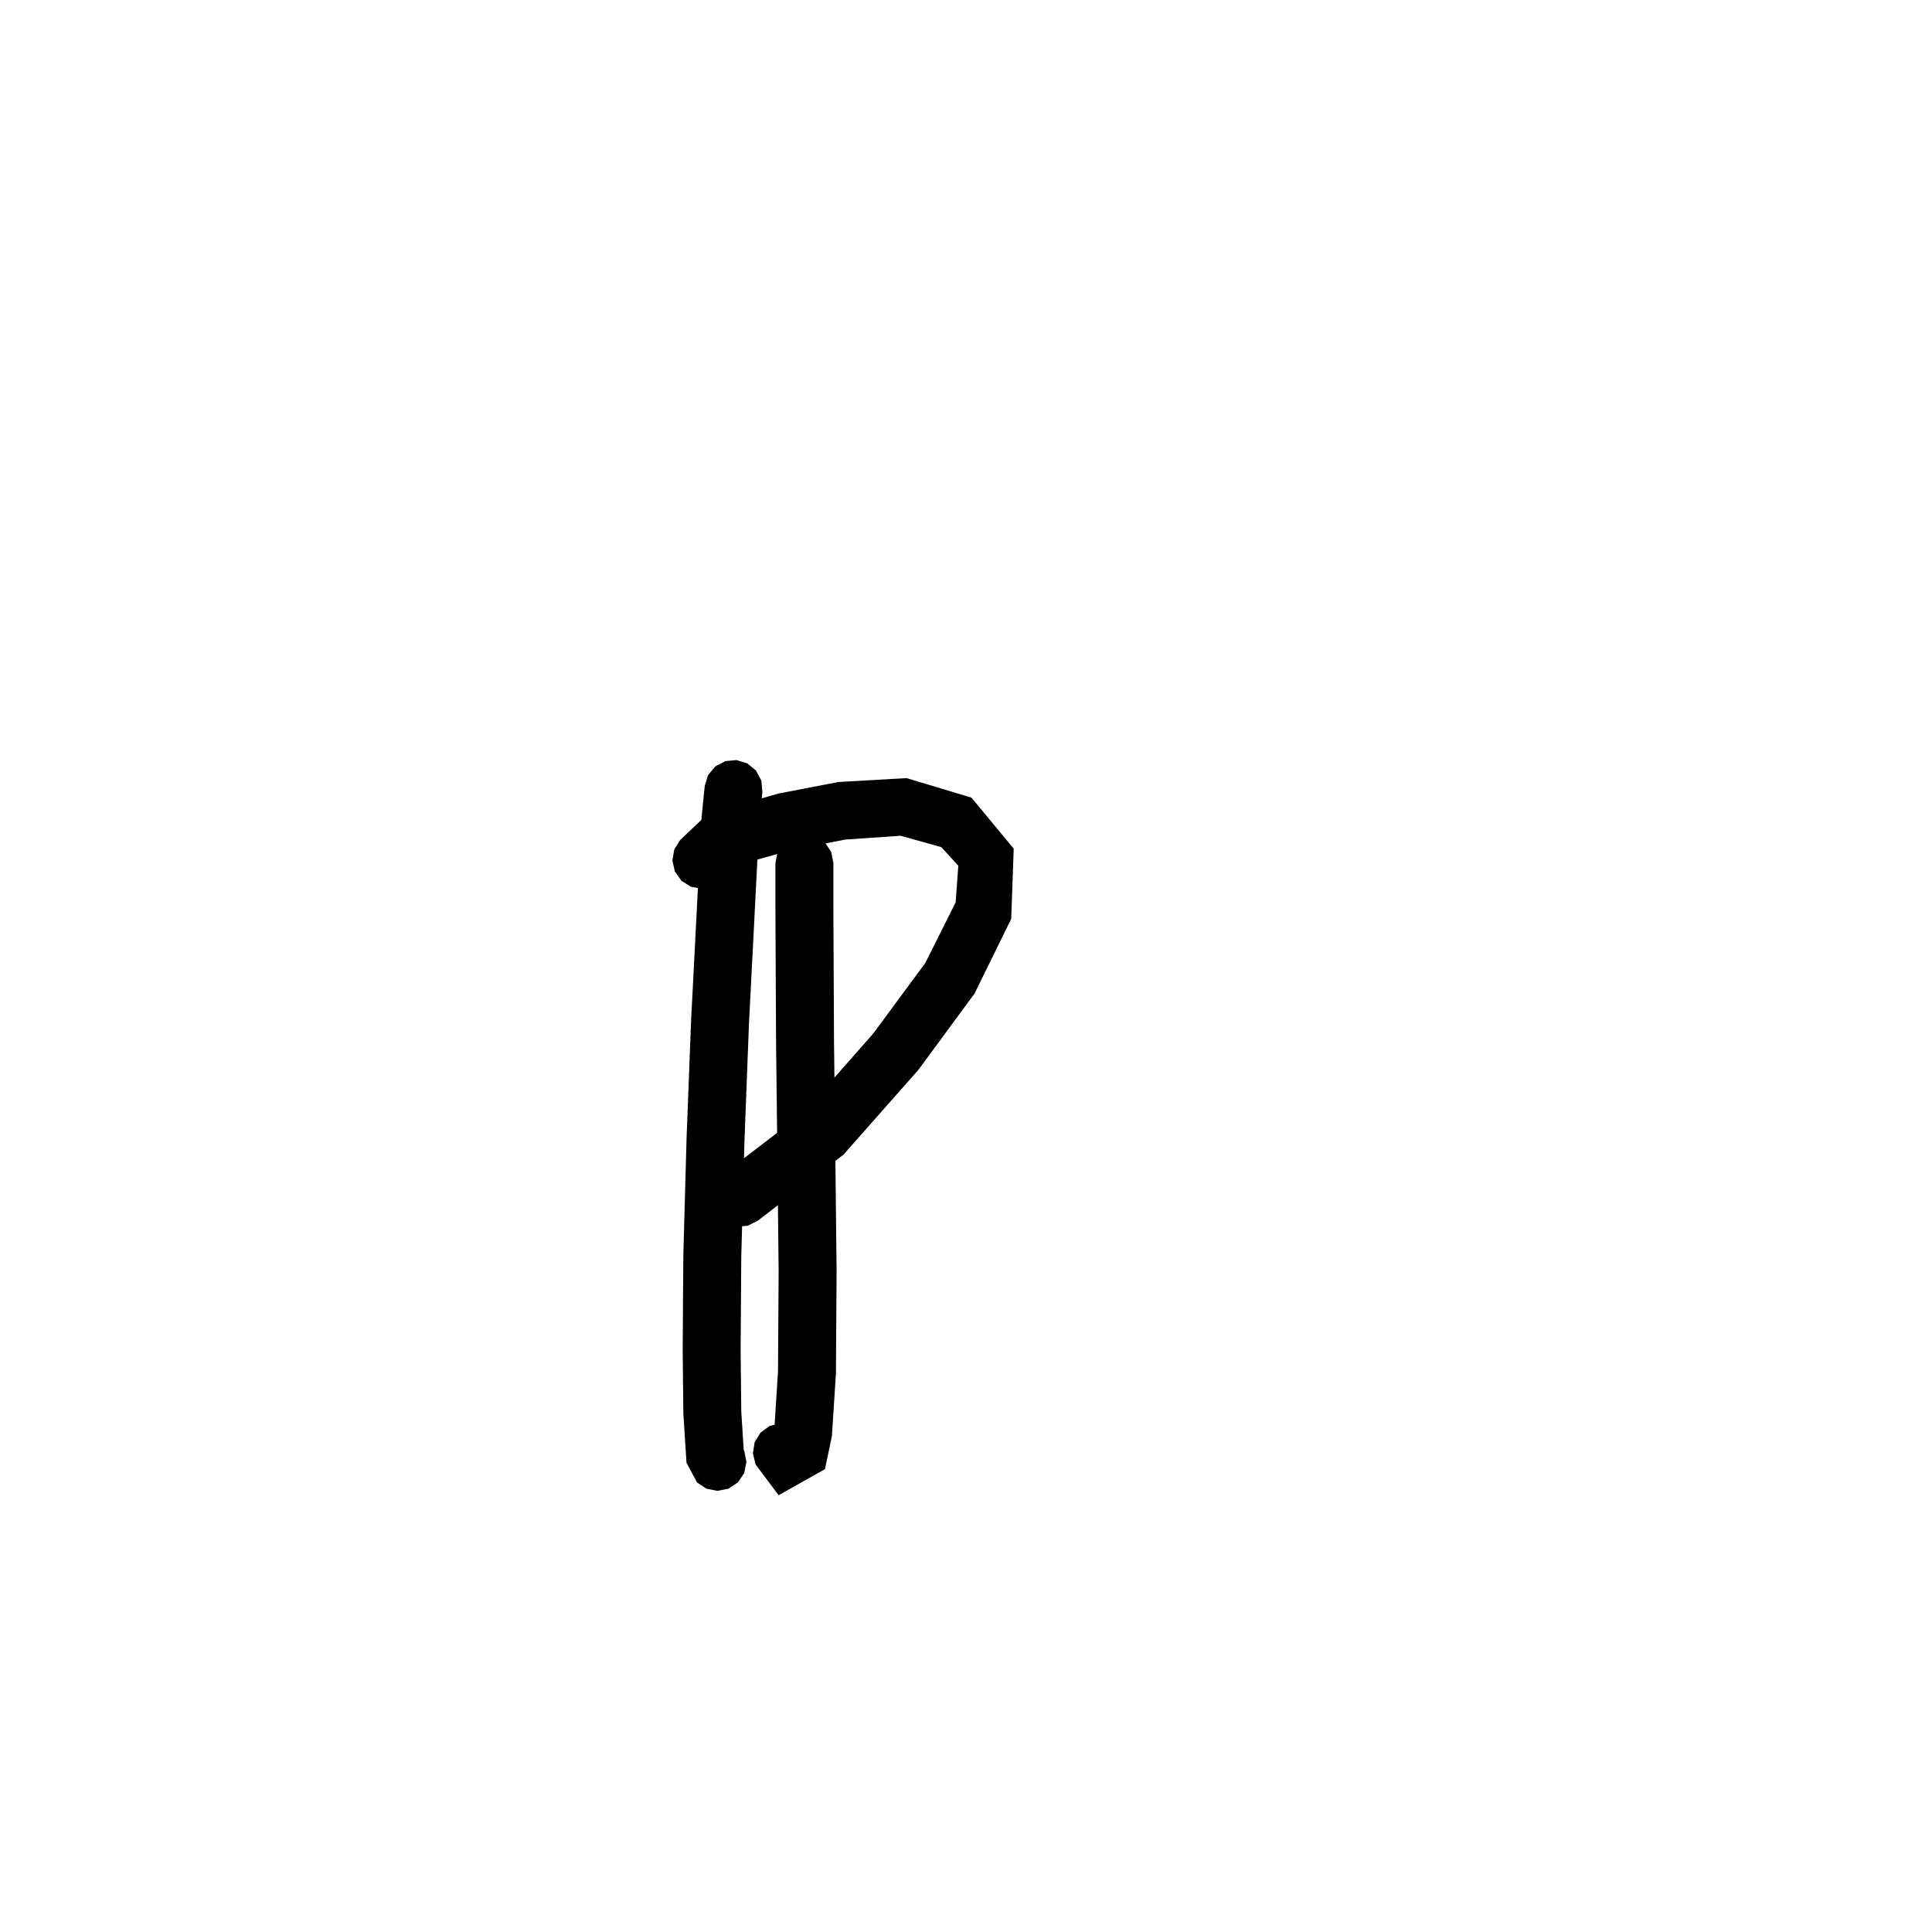
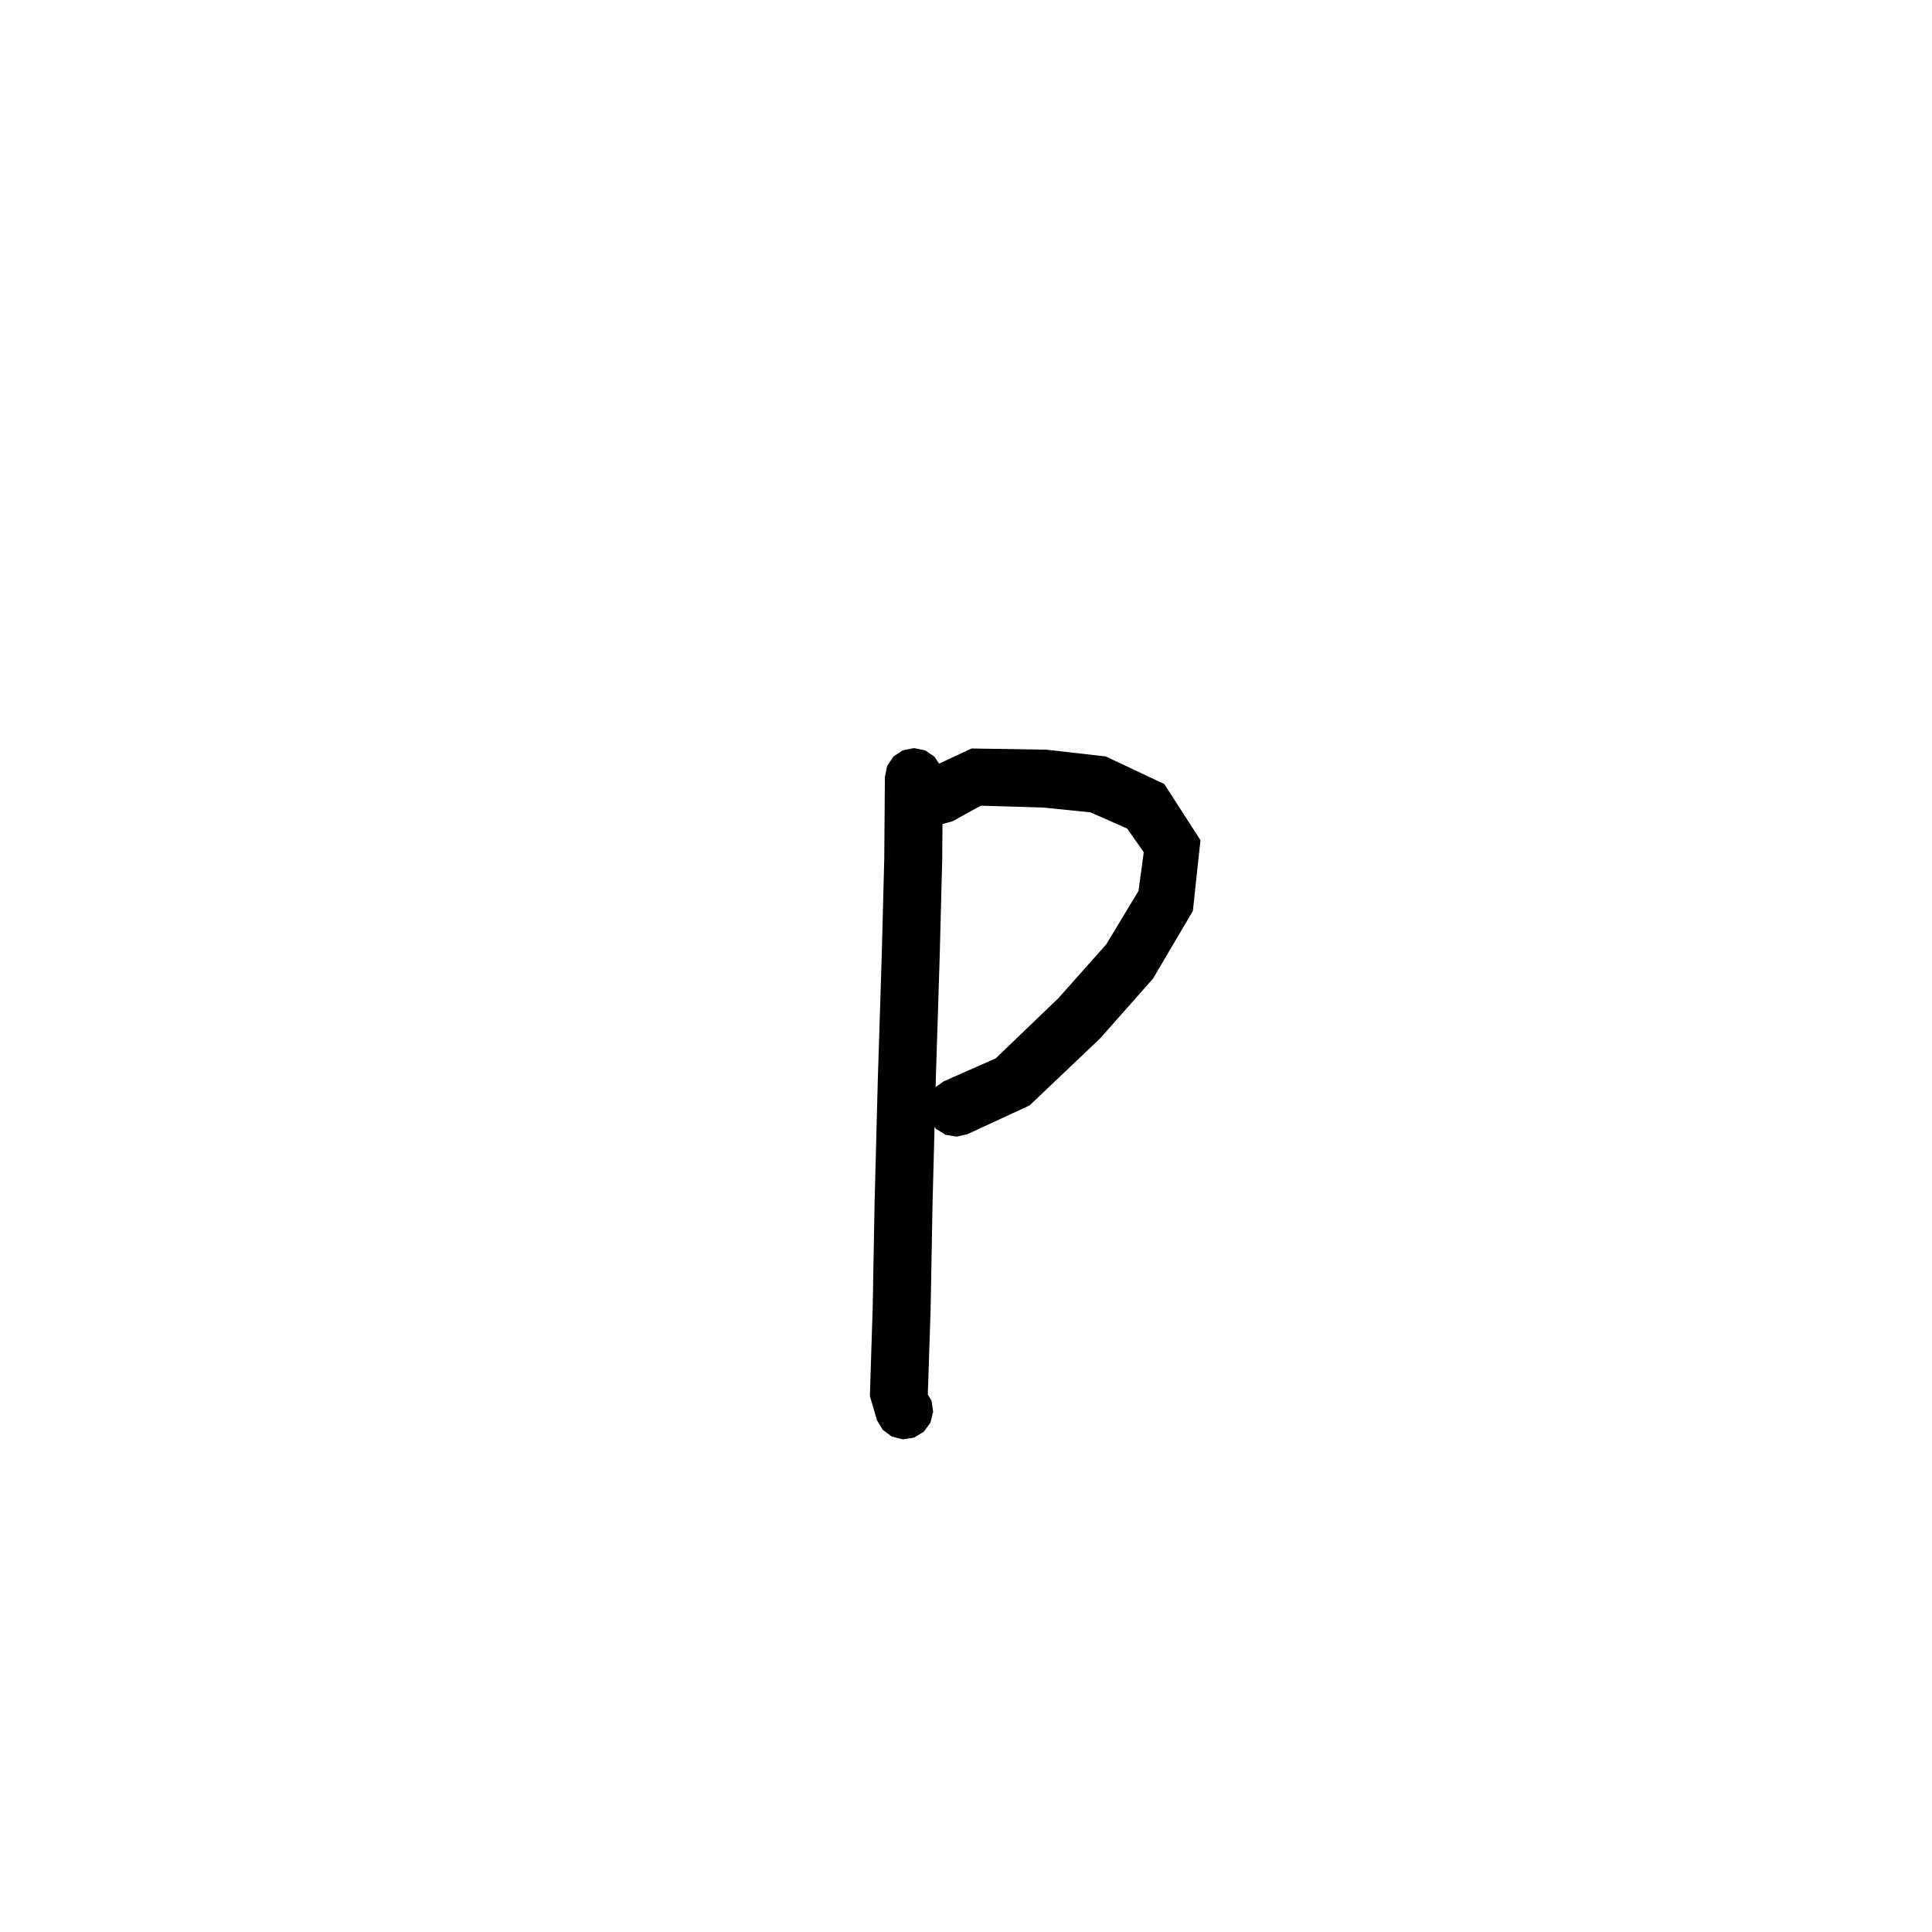
<svg xmlns="http://www.w3.org/2000/svg" viewBox="0 0 300 300" width="300" height="300">
-   <path d="M 109.429 122.052 L 108.915 127.218 L 108.112 142.97 L 107.311 158.5 L 106.609 176.751 L 106.107 194.917 L 106.006 209.6 L 106.109 219.449 L 106.597 227.132 L 108.224 230.182 L 109.684 231.157 L 111.406 231.5 L 113.128 231.157 L 114.588 230.182 L 115.564 228.722 L 115.906 227 L 115.564 225.278 L 114.588 223.818 L 115.549 226.202 L 115.104 219.151 L 115.006 209.6 L 115.105 195.083 L 115.604 177.049 L 116.302 158.9 L 117.1 143.43 L 117.897 127.782 L 118.384 122.948 L 118.214 121.2 L 117.389 119.65 L 116.033 118.535 L 114.354 118.022 L 112.606 118.192 L 111.057 119.017 L 109.941 120.373 Z" fill="black" fill-rule="nonzero" />
-   <path d="M 120.406 134 L 120.406 141.016 L 120.506 161.835 L 120.707 179.151 L 120.906 197.413 L 120.808 212.975 L 120.231 222.032 L 119.711 224.873 L 124.244 223.822 L 125.484 223.597 L 124.445 222.181 L 122.944 221.271 L 121.209 221.004 L 119.503 221.422 L 118.088 222.461 L 117.177 223.962 L 116.911 225.698 L 117.328 227.403 L 120.902 232.178 L 128.102 228.127 L 129.182 222.968 L 129.804 213.225 L 129.906 197.387 L 129.706 179.049 L 129.506 161.765 L 129.406 140.984 L 129.406 134 L 129.064 132.278 L 128.088 130.818 L 126.628 129.843 L 124.906 129.5 L 123.184 129.843 L 121.724 130.818 L 120.749 132.278 Z" fill="black" fill-rule="nonzero" />
-   <path d="M 112.178 136.59 L 113.599 134.598 L 122.967 131.973 L 131.264 130.365 L 139.853 129.777 L 146.165 131.543 L 148.804 134.419 L 148.394 140.115 L 143.683 149.526 L 135.615 160.461 L 124.828 172.718 L 112.163 182.433 L 111.006 183.755 L 110.444 185.418 L 110.561 187.17 L 111.339 188.744 L 112.661 189.9 L 114.324 190.462 L 116.076 190.345 L 117.65 189.567 L 130.985 179.282 L 142.597 166.139 L 151.329 154.274 L 157.019 142.685 L 157.409 131.781 L 150.848 123.857 L 140.759 120.823 L 130.148 121.435 L 120.846 123.227 L 109.88 126.402 L 105.635 130.41 L 104.701 131.897 L 104.408 133.629 L 104.8 135.34 L 105.816 136.772 L 107.304 137.705 L 109.035 137.998 L 110.746 137.607 Z" fill="black" fill-rule="nonzero" />
+   <path d="M 146.406 121 L 146.406 120.667 L 146.064 118.945 L 145.088 117.485 L 143.628 116.509 L 141.906 116.167 L 140.184 116.509 L 138.724 117.485 L 137.749 118.945 L 137.406 120.667 L 137.406 121 L 137.749 122.722 L 138.724 124.182 L 140.184 125.157 L 141.906 125.5 L 143.628 125.157 L 145.088 124.182 L 146.064 122.722 Z M 137.406 120.631 L 137.307 133.32 L 136.908 148.669 L 136.308 167.57 L 135.807 186.699 L 135.508 203.09 L 135.074 216.781 L 136.168 220.514 L 137.07 222.02 L 138.48 223.067 L 140.183 223.494 L 141.92 223.238 L 143.426 222.336 L 144.473 220.926 L 144.901 219.223 L 144.644 217.486 L 144.071 216.553 L 144.505 203.31 L 144.805 186.901 L 145.304 167.83 L 145.904 148.931 L 146.306 133.48 L 146.406 120.702 L 146.077 118.977 L 145.113 117.51 L 143.661 116.523 L 141.942 116.167 L 140.217 116.496 L 138.749 117.46 L 137.762 118.912 Z" fill="black" fill-rule="nonzero" />
+   <path d="M 147.919 127.525 L 152.282 125.11 L 161.937 125.392 L 169.318 126.14 L 175.022 128.655 L 177.603 132.329 L 176.784 138.343 L 171.782 146.632 L 164.379 154.964 L 154.601 164.355 L 146.55 167.901 L 145.123 168.923 L 144.195 170.414 L 143.909 172.146 L 144.307 173.856 L 145.329 175.284 L 146.82 176.211 L 148.553 176.498 L 150.263 176.099 L 159.878 171.645 L 170.834 161.236 L 179.03 151.968 L 185.228 141.457 L 186.409 130.471 L 180.79 121.745 L 171.695 117.46 L 162.475 116.408 L 150.864 116.223 L 143.894 119.475 L 142.507 120.552 L 141.637 122.077 L 141.418 123.819 L 141.881 125.512 L 142.958 126.9 L 144.483 127.769 L 146.225 127.989 Z" fill="black" fill-rule="nonzero" />
</svg>
